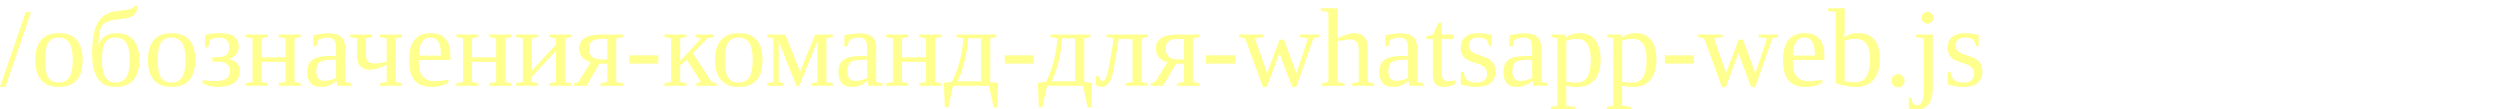
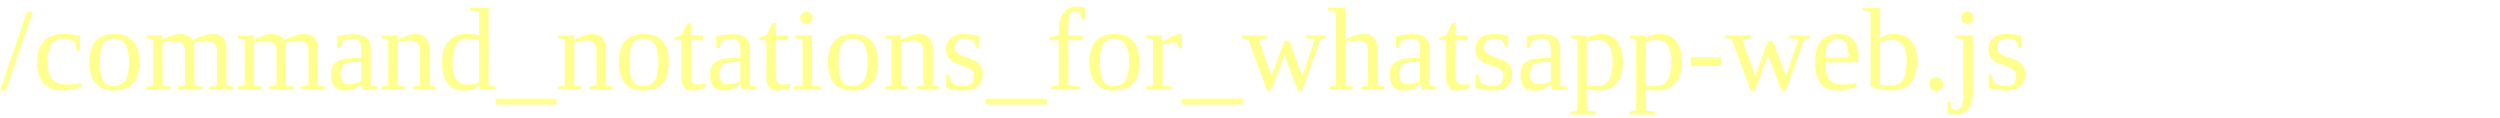
- <svg xmlns="http://www.w3.org/2000/svg" width="380.566" height="16.452" viewBox="0 0 380.566 16.452" fill="none" version="1.1" id="svg2">
+ <svg xmlns="http://www.w3.org/2000/svg" width="361.192" height="16.925" viewBox="0 0 361.192 16.925" fill="none" version="1.1" id="svg2">
  <defs id="defs2" />
  <path d="M 223.994,208 V 48 a 16.016,16.016 0 0 0 -16,-16 h -160 a 16.016,16.016 0 0 0 -16,16 v 160 a 16.016,16.016 0 0 0 16,16 h 160 a 16.016,16.016 0 0 0 16,-16 z m -56.391,-80.406 a 7.997,7.997 0 0 1 -11.312,0 L 135.994,107.308 V 168 a 8,8 0 1 1 -16,0 v -60.688 l -20.281,20.281 a 7.999,7.999 0 0 1 -11.312,-11.312 l 33.928,-33.928 a 8.024,8.024 0 0 1 11.332,0 l 33.943,33.928 a 7.997,7.997 0 0 1 4e-5,11.312 z" id="path1" />
-   <text xml:space="preserve" style="font-size:17px;fill:#eeeeee;fill-opacity:1;stroke-width:0.797;stroke-dasharray:none" x="4.5776367e-05" y="13.061" id="text3">
-     <tspan id="tspan3" x="4.5776367e-05" y="13.061" style="font-size:17px;fill:#ffff8d;fill-opacity:1">/обозначения-команд-для-whatsapp-web.js</tspan>
+   <text xml:space="preserve" style="font-size:17px;fill:#eeeeee;fill-opacity:1;stroke-width:0.797;stroke-dasharray:none" x="4.5776367e-05" y="12.916" id="text3">
+     <tspan id="tspan3" x="4.5776367e-05" y="12.916" style="font-size:17px;fill:#ffff8d;fill-opacity:1">/command_notations_for_whatsapp-web.js</tspan>
  </text>
</svg>
